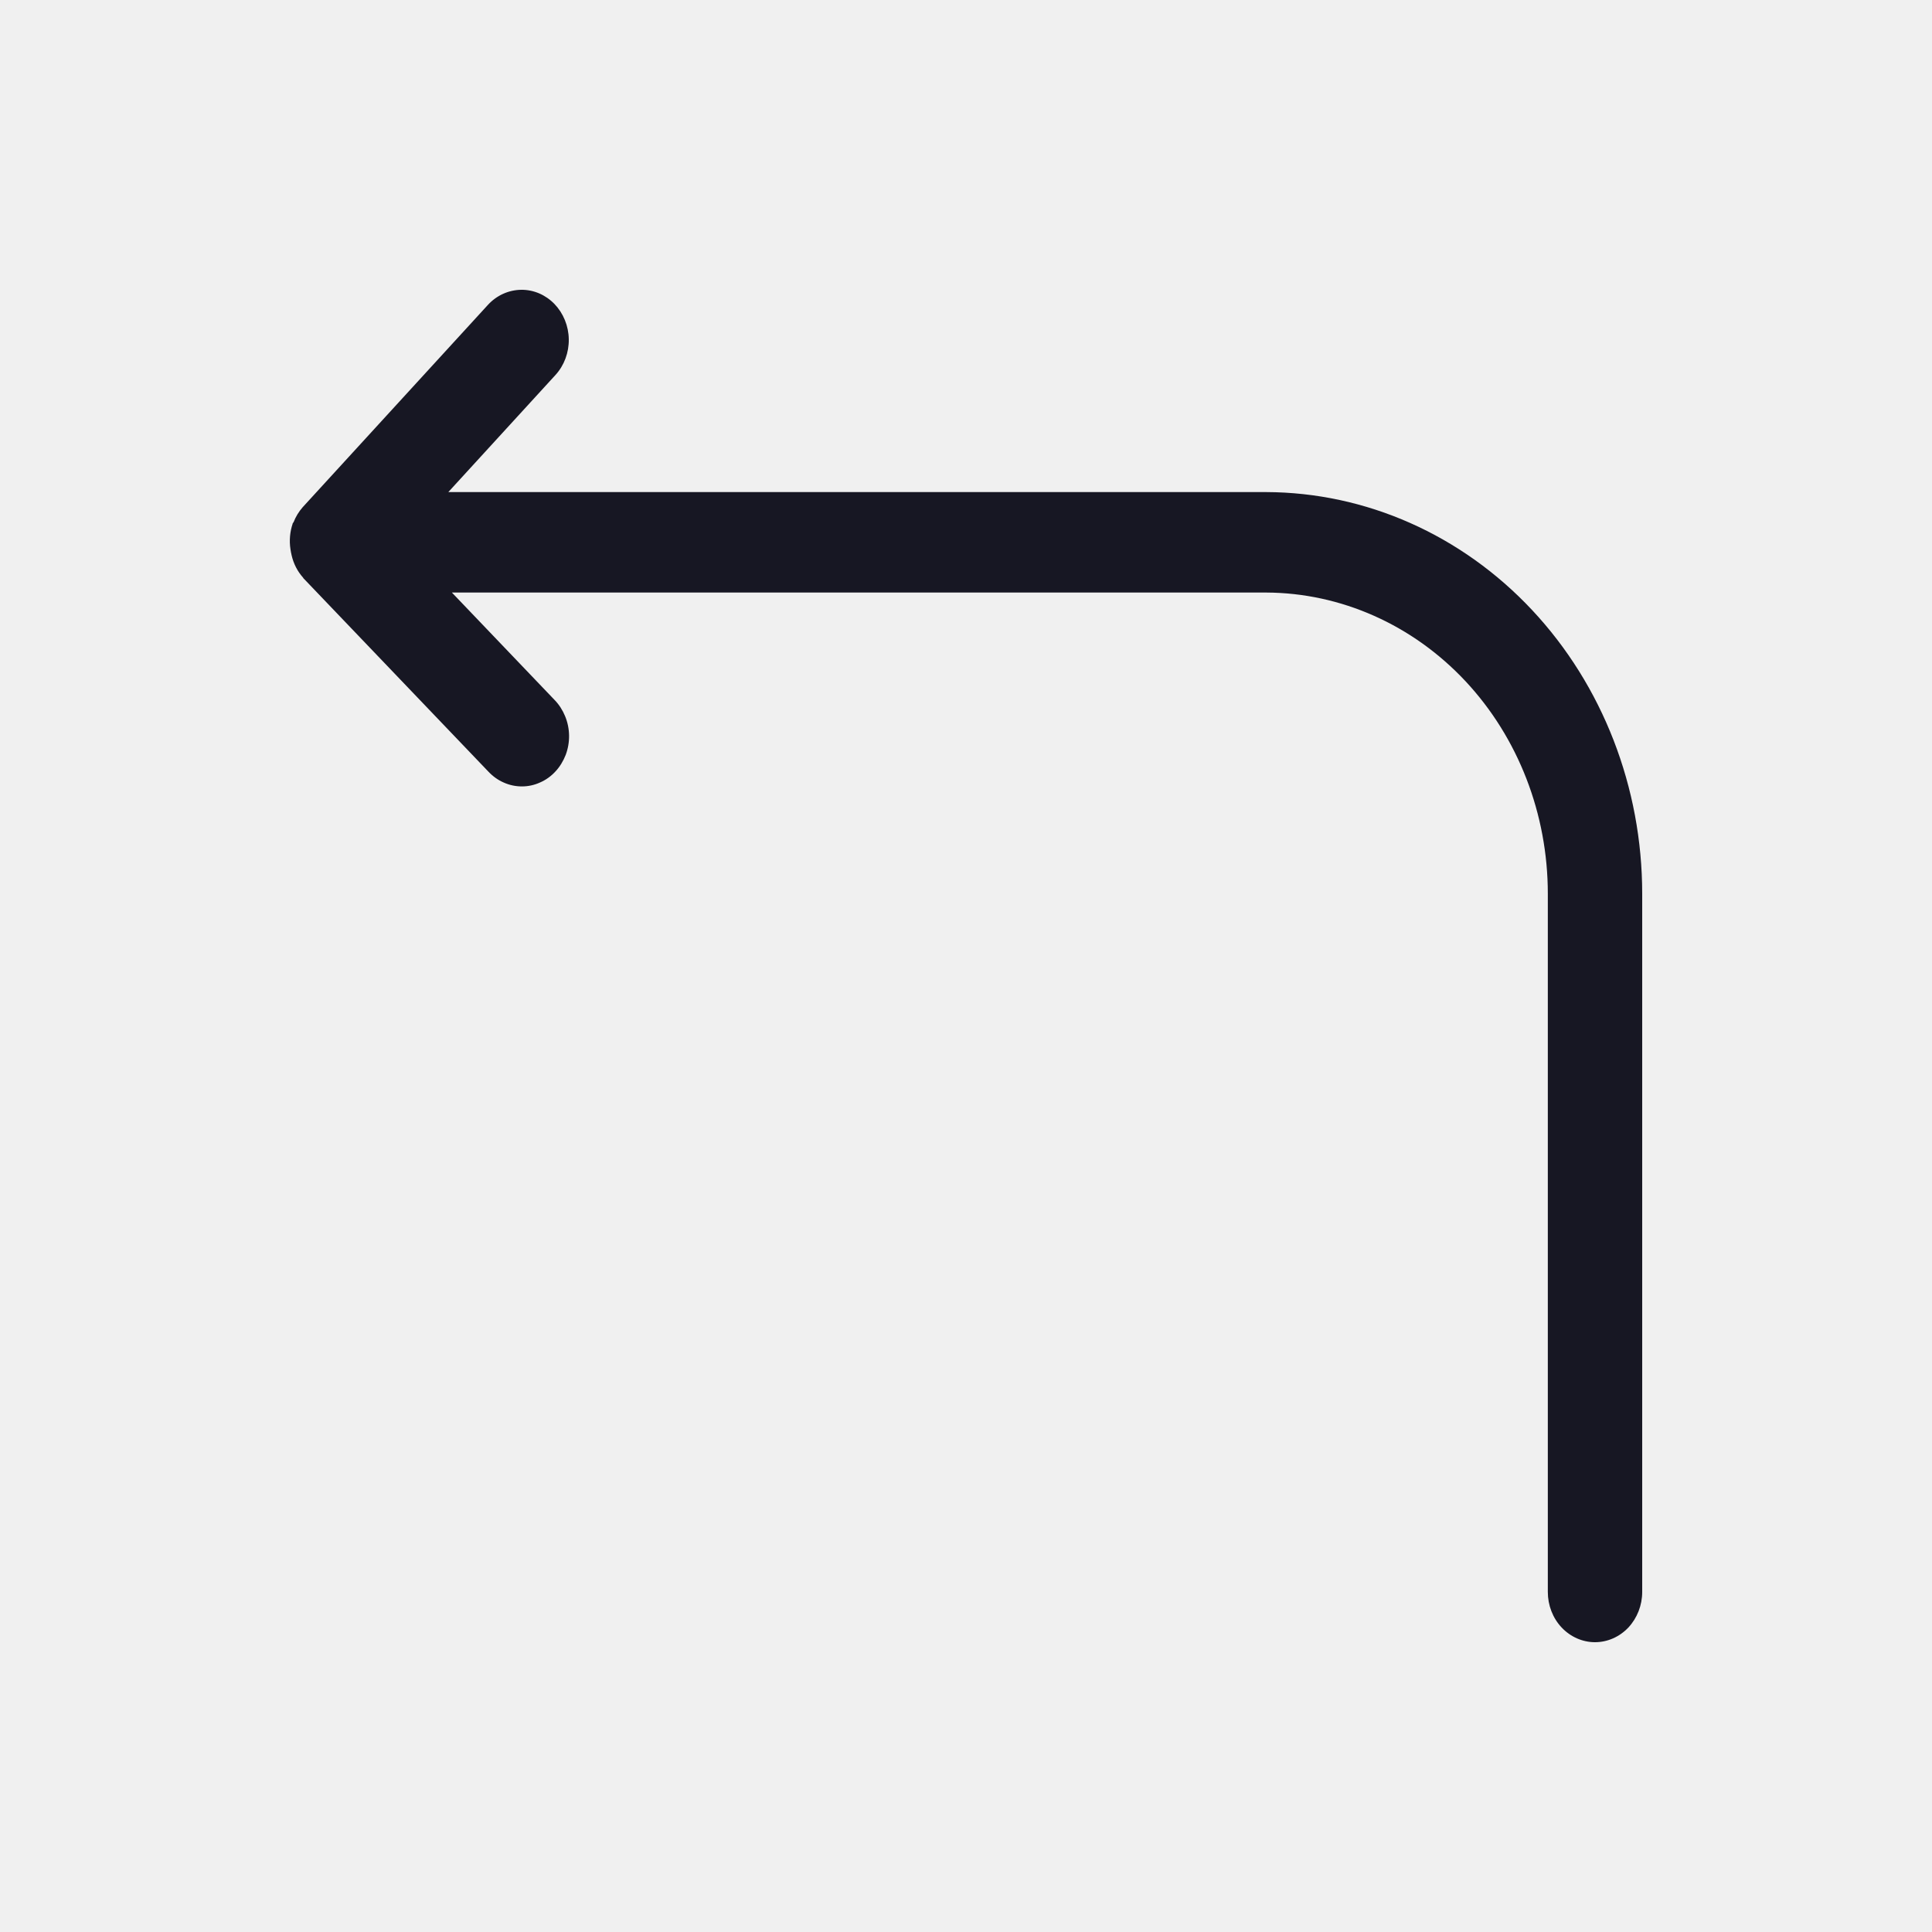
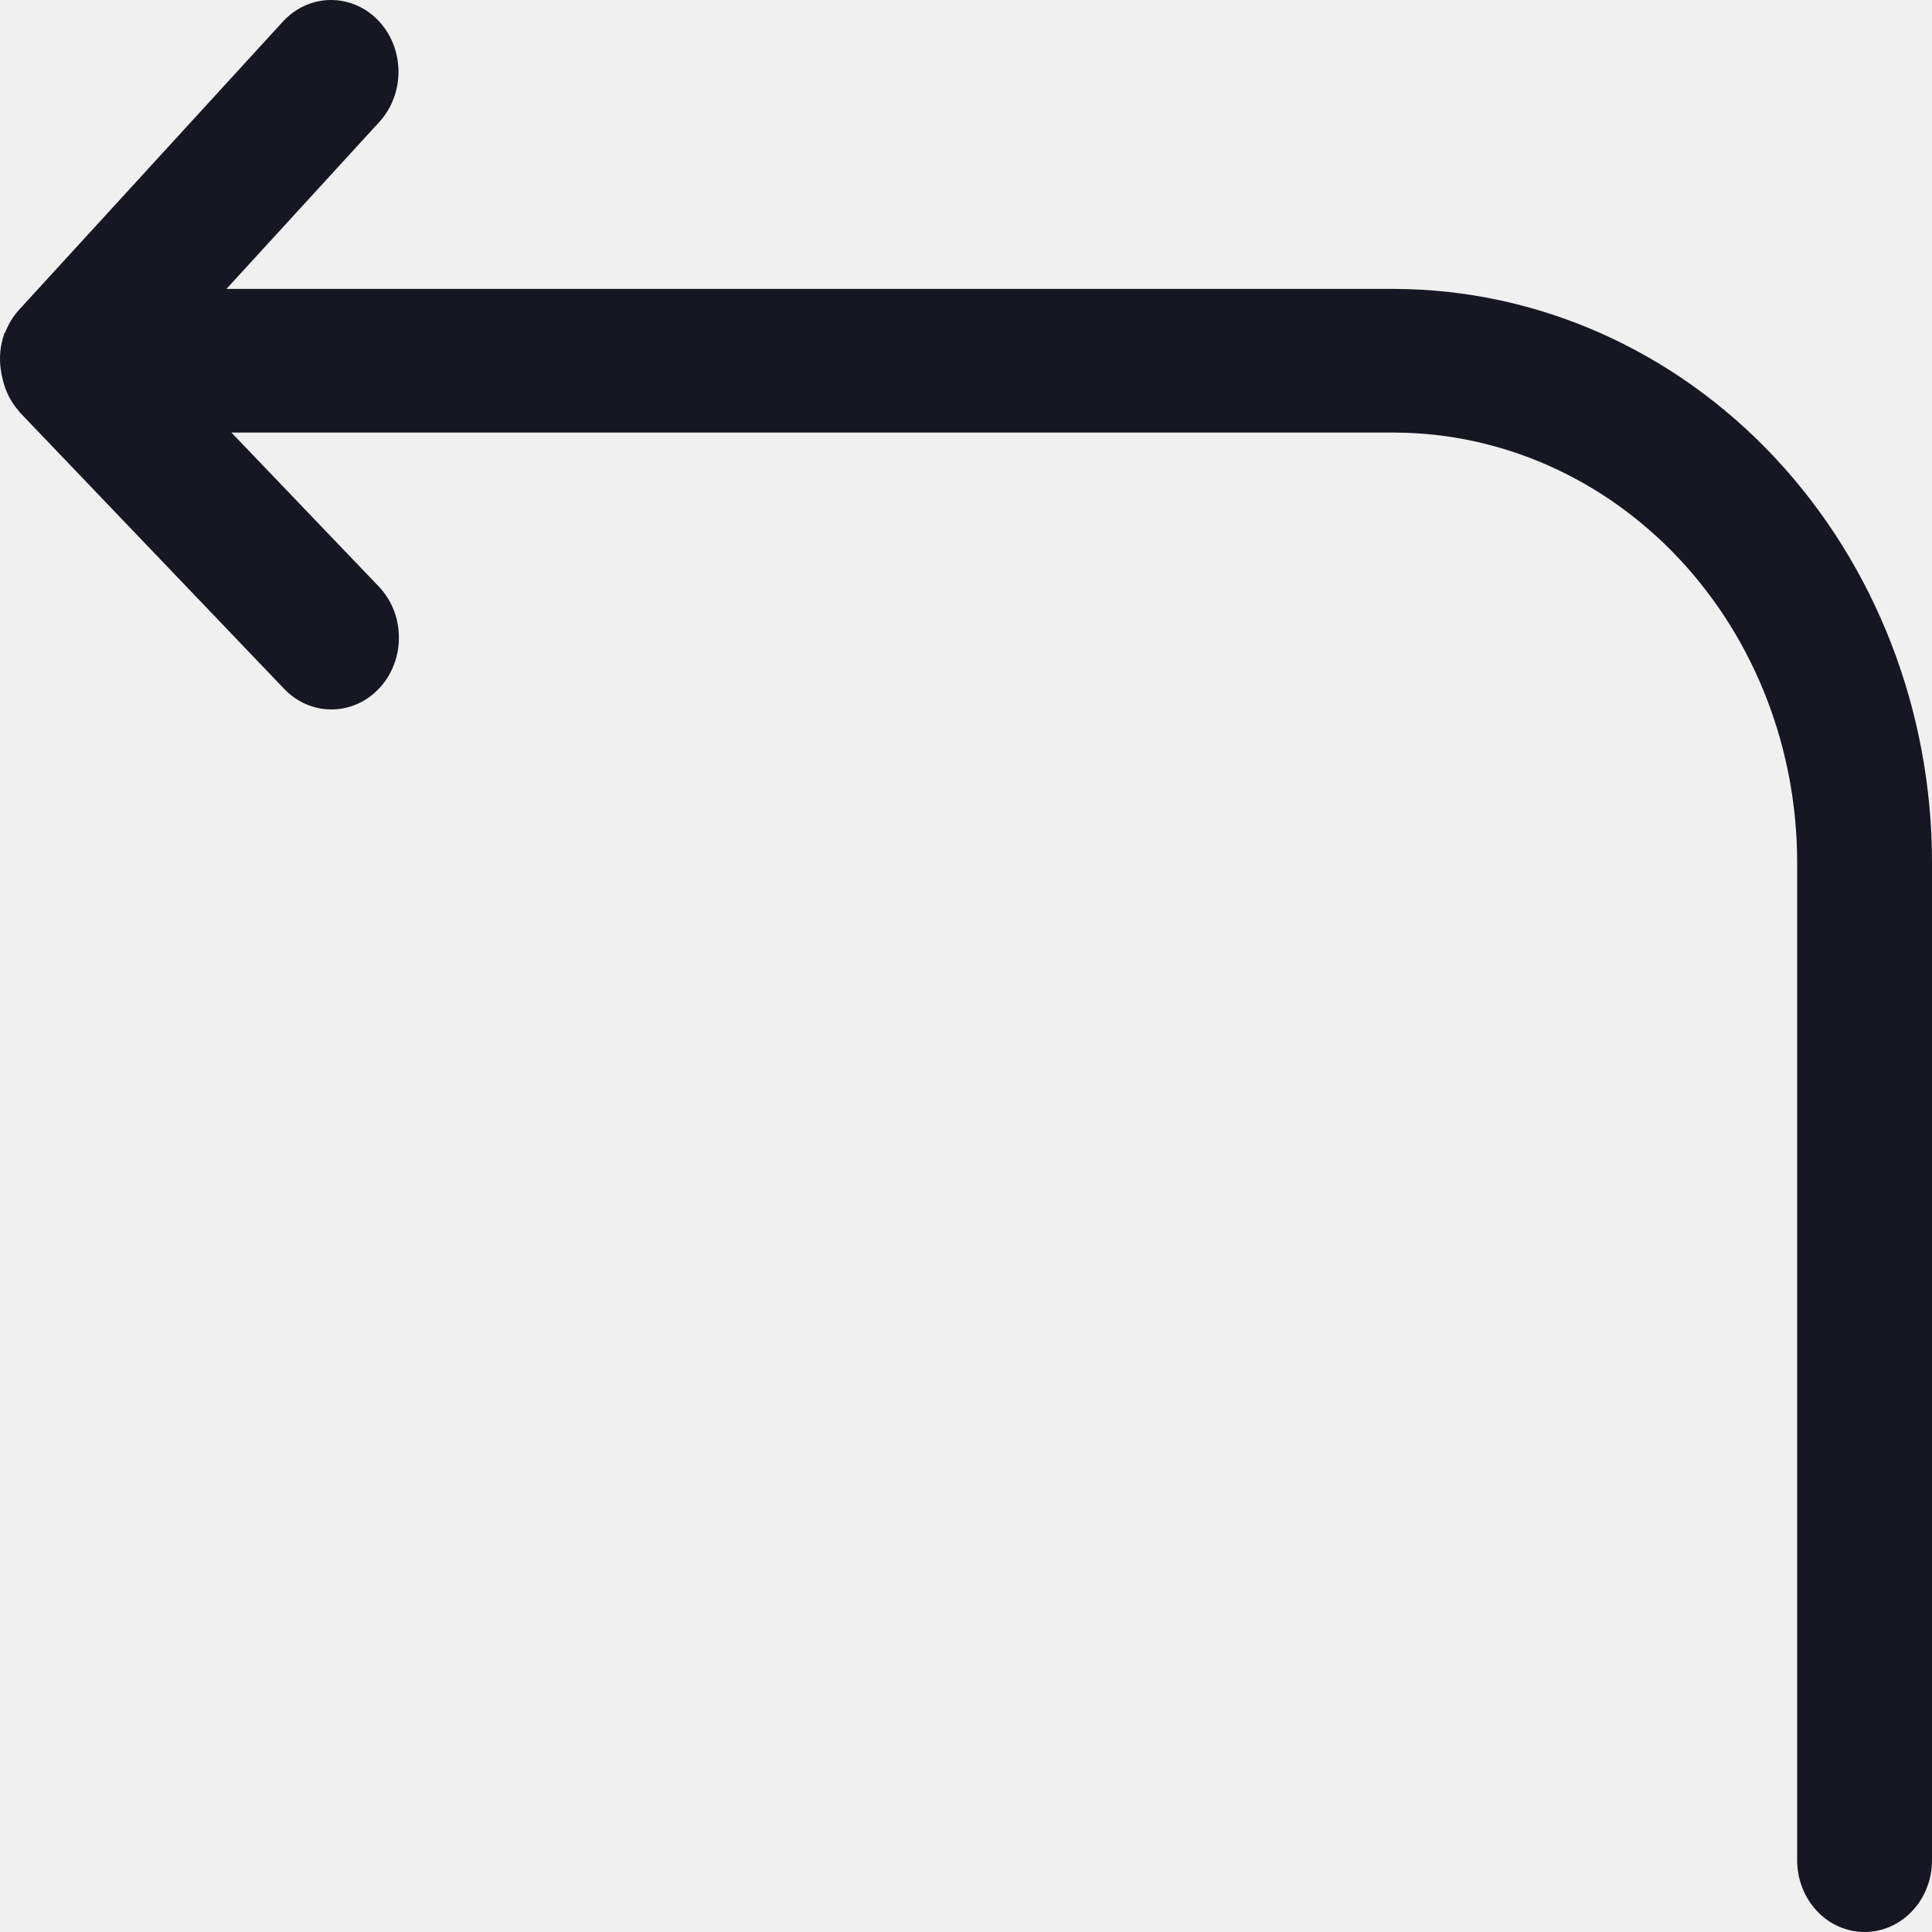
<svg xmlns="http://www.w3.org/2000/svg" width="20" height="20" viewBox="0 0 20 20" fill="none">
-   <g clip-path="url(#clip0_10314_146458)">
-     <path d="M13.107 5.094H4.641L5.751 3.881C5.841 3.782 5.89 3.649 5.888 3.512C5.886 3.374 5.832 3.243 5.74 3.147C5.647 3.051 5.523 2.998 5.394 3C5.264 3.002 5.141 3.058 5.051 3.156L3.133 5.251C3.093 5.297 3.061 5.349 3.039 5.406L3.03 5.417L3.03 5.42C3.001 5.505 2.993 5.597 3.007 5.686C3.01 5.707 3.014 5.728 3.019 5.749C3.039 5.836 3.08 5.916 3.138 5.98L3.14 5.985L3.142 5.987L3.142 5.987L3.142 5.987L5.055 7.987C5.101 8.036 5.155 8.075 5.215 8.101C5.275 8.128 5.339 8.141 5.403 8.141C5.468 8.141 5.532 8.127 5.591 8.1C5.651 8.074 5.705 8.035 5.75 7.986C5.796 7.937 5.831 7.878 5.856 7.815C5.88 7.751 5.892 7.682 5.891 7.614C5.89 7.545 5.876 7.477 5.85 7.414C5.824 7.351 5.787 7.293 5.741 7.246L4.678 6.134H13.107C13.881 6.137 14.623 6.467 15.17 7.051C15.717 7.636 16.023 8.427 16.023 9.252V16.48C16.023 16.618 16.074 16.75 16.166 16.848C16.258 16.945 16.382 17 16.511 17C16.641 17 16.765 16.945 16.857 16.848C16.948 16.75 17 16.618 17 16.48V9.252C17 8.152 16.591 7.096 15.861 6.316C15.131 5.536 14.14 5.097 13.107 5.094V5.094Z" fill="#171723" />
+   <g clip-path="url(#clip0_10995_130829)">
+     <g clip-path="url(#clip1_10995_130829)">
+       <path d="M14.438 2.991H2.344L3.93 1.259C4.058 1.117 4.128 0.927 4.125 0.731C4.122 0.535 4.046 0.347 3.914 0.21C3.782 0.073 3.604 -0.002 3.419 4.71325e-05C3.235 0.002 3.059 0.082 2.93 0.222L0.189 3.216C0.132 3.281 0.087 3.356 0.055 3.438L0.044 3.453L0.043 3.458C0.001 3.579 -0.011 3.71 0.01 3.837C0.014 3.868 0.02 3.898 0.028 3.927C0.056 4.051 0.114 4.165 0.197 4.257L0.2 4.264L0.203 4.267L0.203 4.267L0.203 4.267L2.936 7.125C3.001 7.195 3.079 7.25 3.164 7.288C3.249 7.325 3.341 7.345 3.433 7.344C3.526 7.344 3.617 7.324 3.702 7.286C3.787 7.248 3.864 7.192 3.929 7.122C3.994 7.052 4.045 6.969 4.079 6.878C4.114 6.787 4.131 6.689 4.129 6.591C4.128 6.492 4.109 6.395 4.072 6.305C4.035 6.215 3.982 6.134 3.915 6.065L2.396 4.478H14.438C15.545 4.482 16.605 4.953 17.386 5.788C18.167 6.623 18.605 7.753 18.604 8.932V19.257C18.604 19.454 18.678 19.643 18.808 19.782C18.939 19.922 19.117 20 19.302 20C19.487 20 19.665 19.922 19.796 19.782C19.927 19.643 20 19.454 20 19.257V8.932C20.001 7.359 19.416 5.851 18.373 4.737C17.33 3.623 15.915 2.996 14.438 2.991V2.991Z" fill="#171723" />
+     </g>
  </g>
  <defs>
-     <clipPath id="clip0_10314_146458">
+     <clipPath id="clip0_10995_130829">
+       <rect width="20" height="20" fill="white" />
+     </clipPath>
+     <clipPath id="clip1_10995_130829">
      <rect width="20" height="20" fill="white" />
    </clipPath>
  </defs>
</svg>
